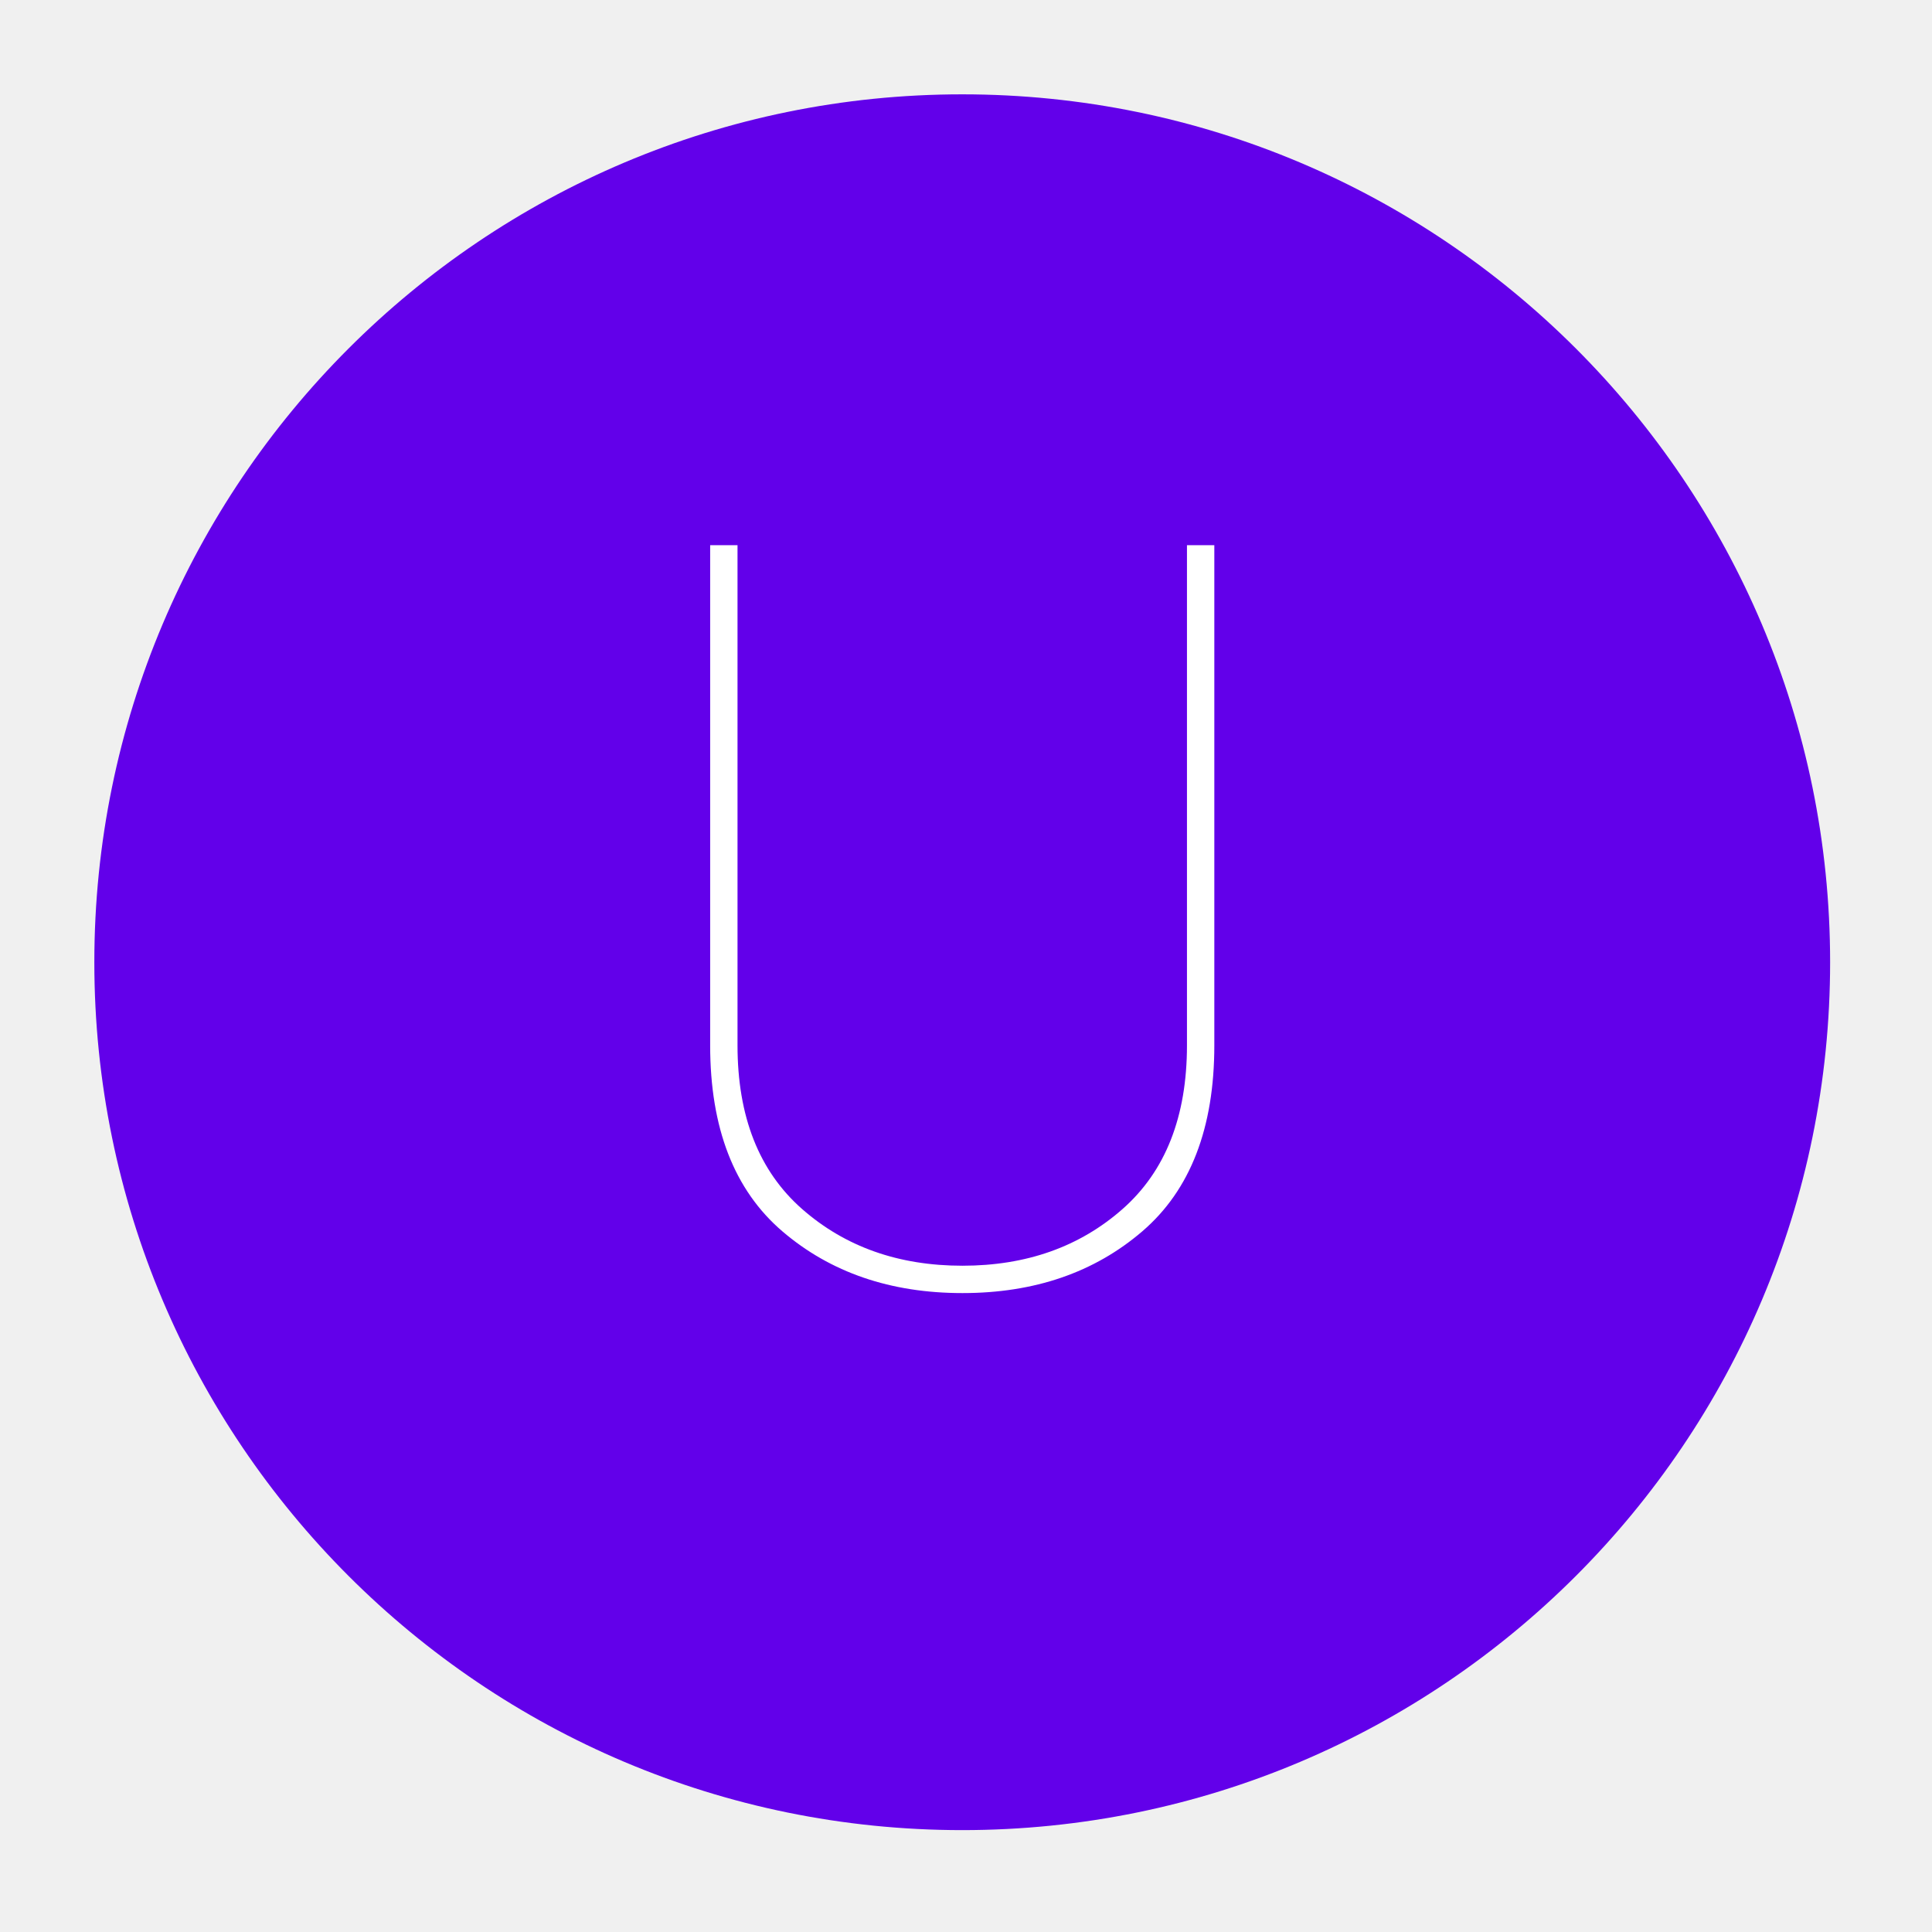
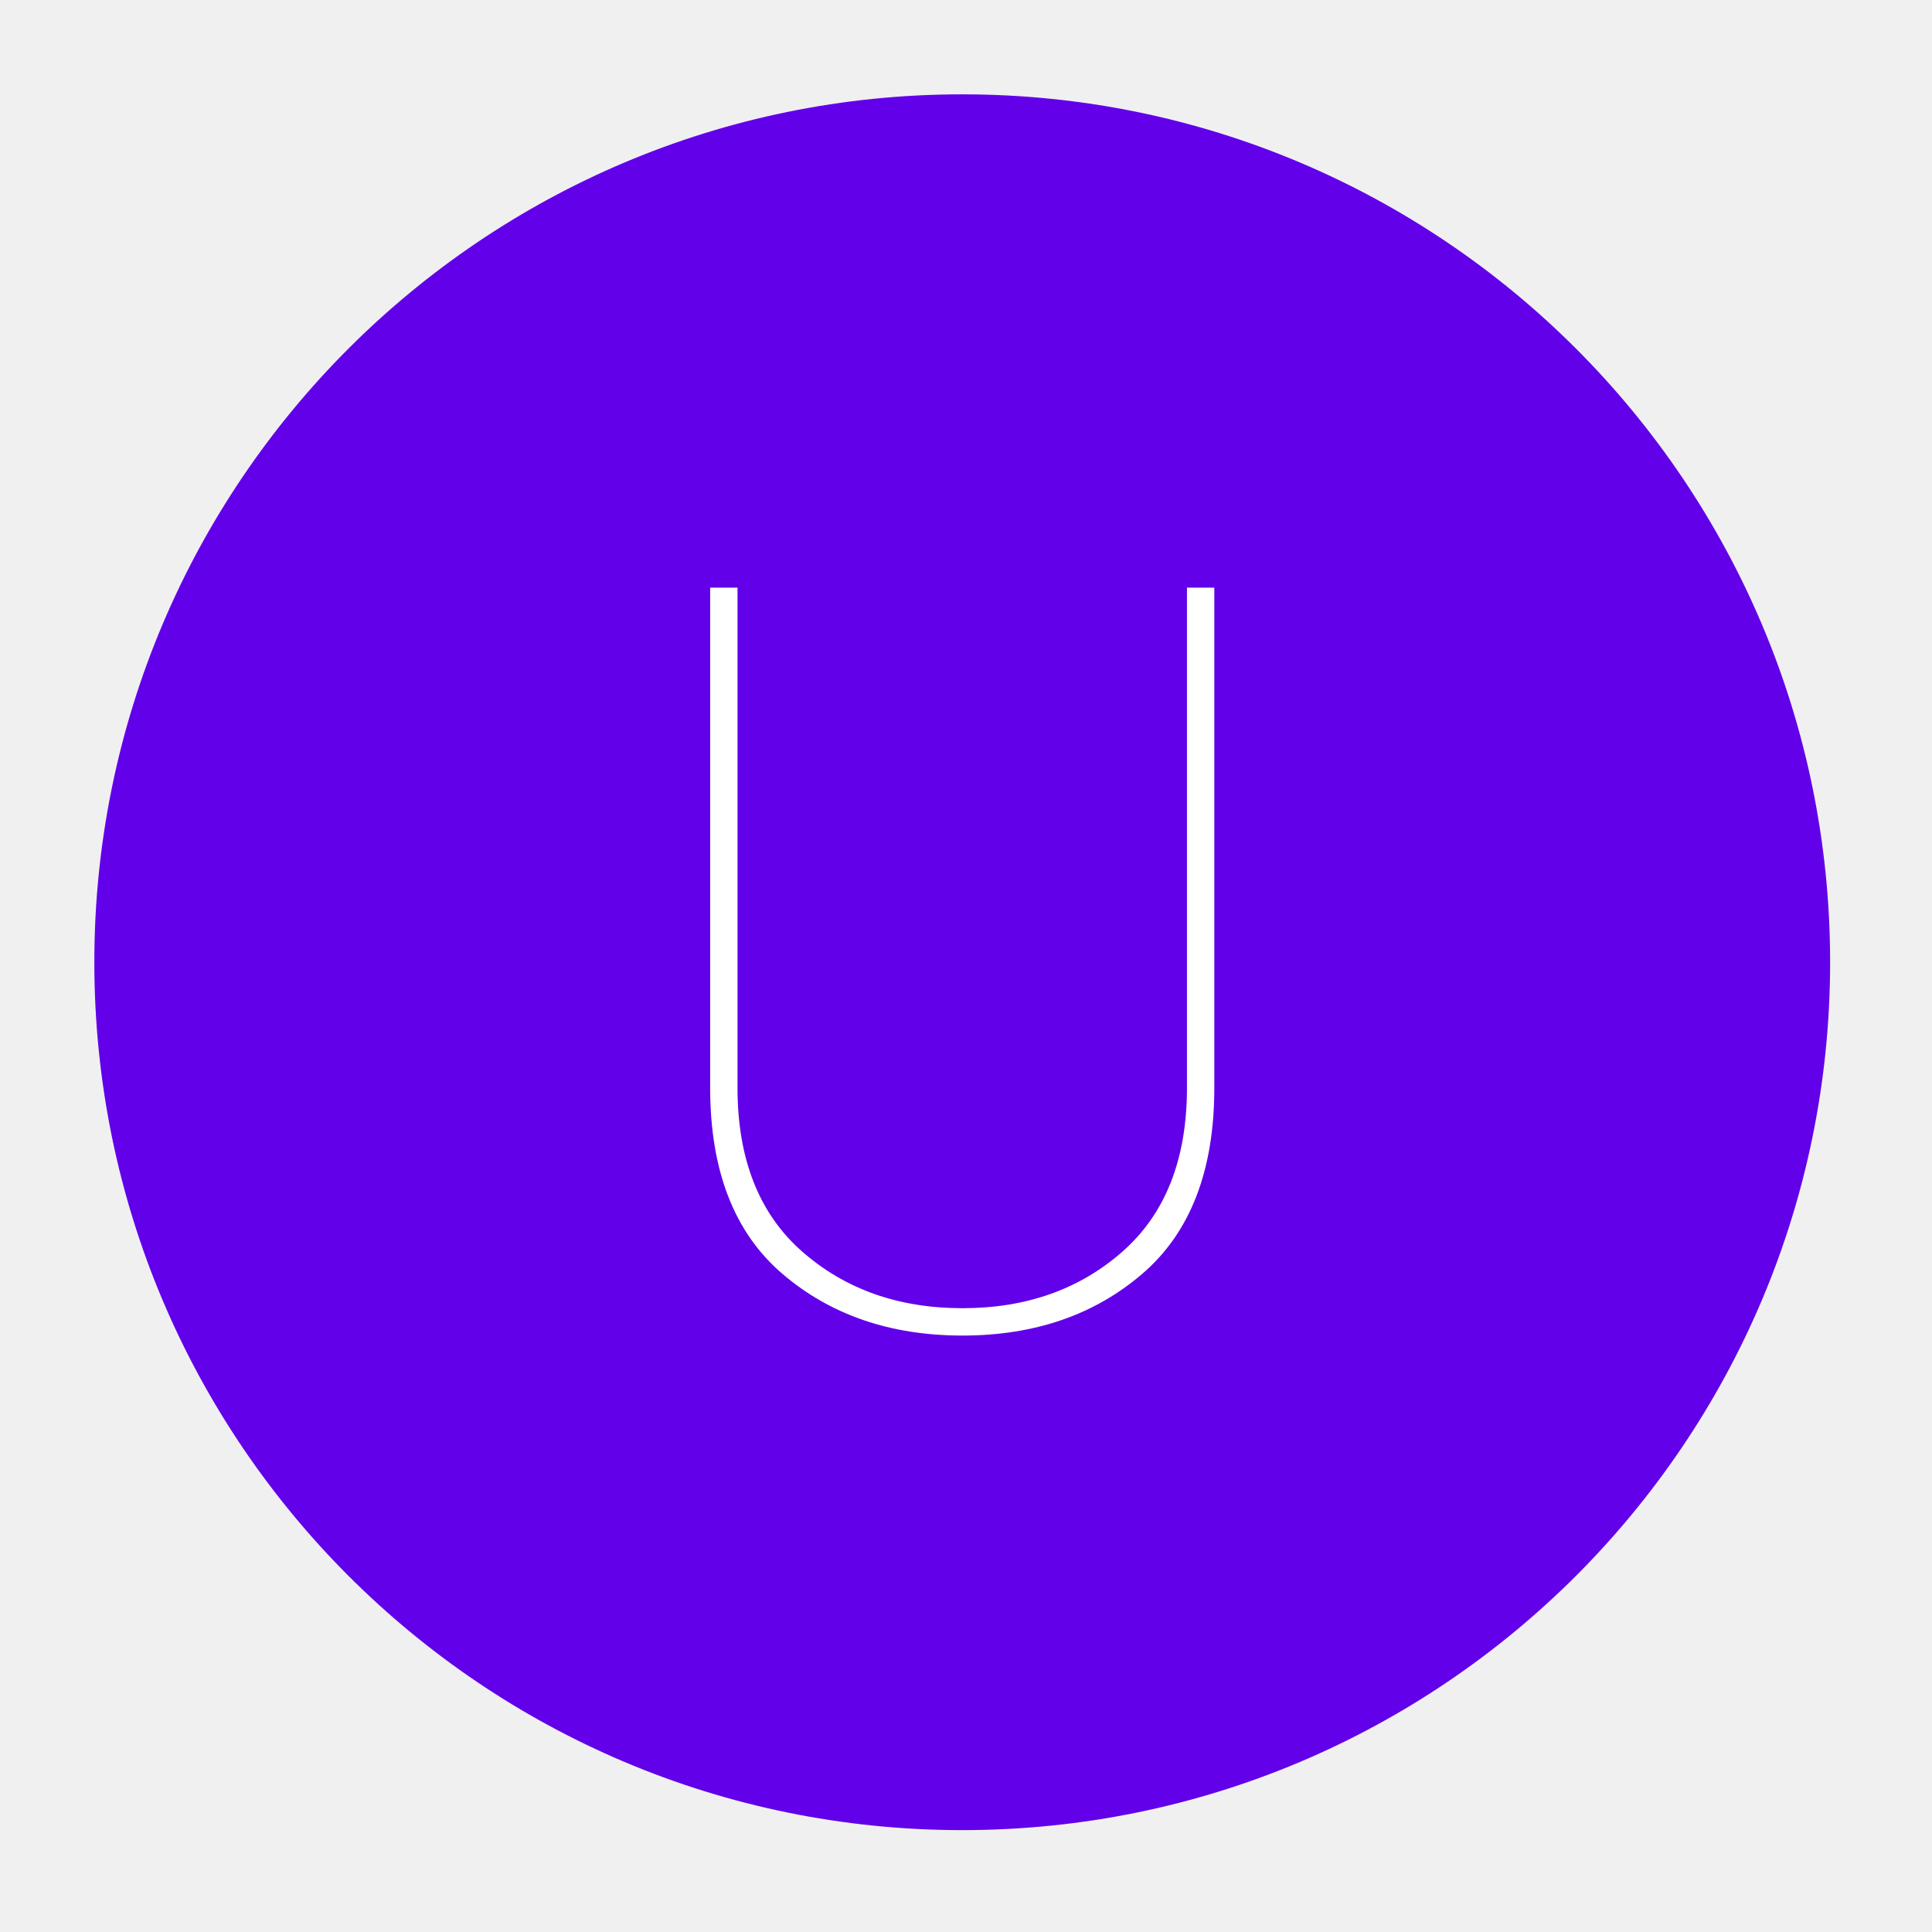
<svg xmlns="http://www.w3.org/2000/svg" width="532" height="532" viewBox="0 0 512 512">
  <circle cx="255" cy="255" r="230" fill="#6200ea" />
-   <text x="255" y="246" dominant-baseline="central" text-anchor="middle" fill="#fff" font-size="275" font-weight="100" font-family="Roboto">U</text>
+   <text x="255" y="255" dy="0.35em" text-anchor="middle" fill="#fff" font-size="275" font-weight="100" font-family="Roboto">U</text>
</svg>
